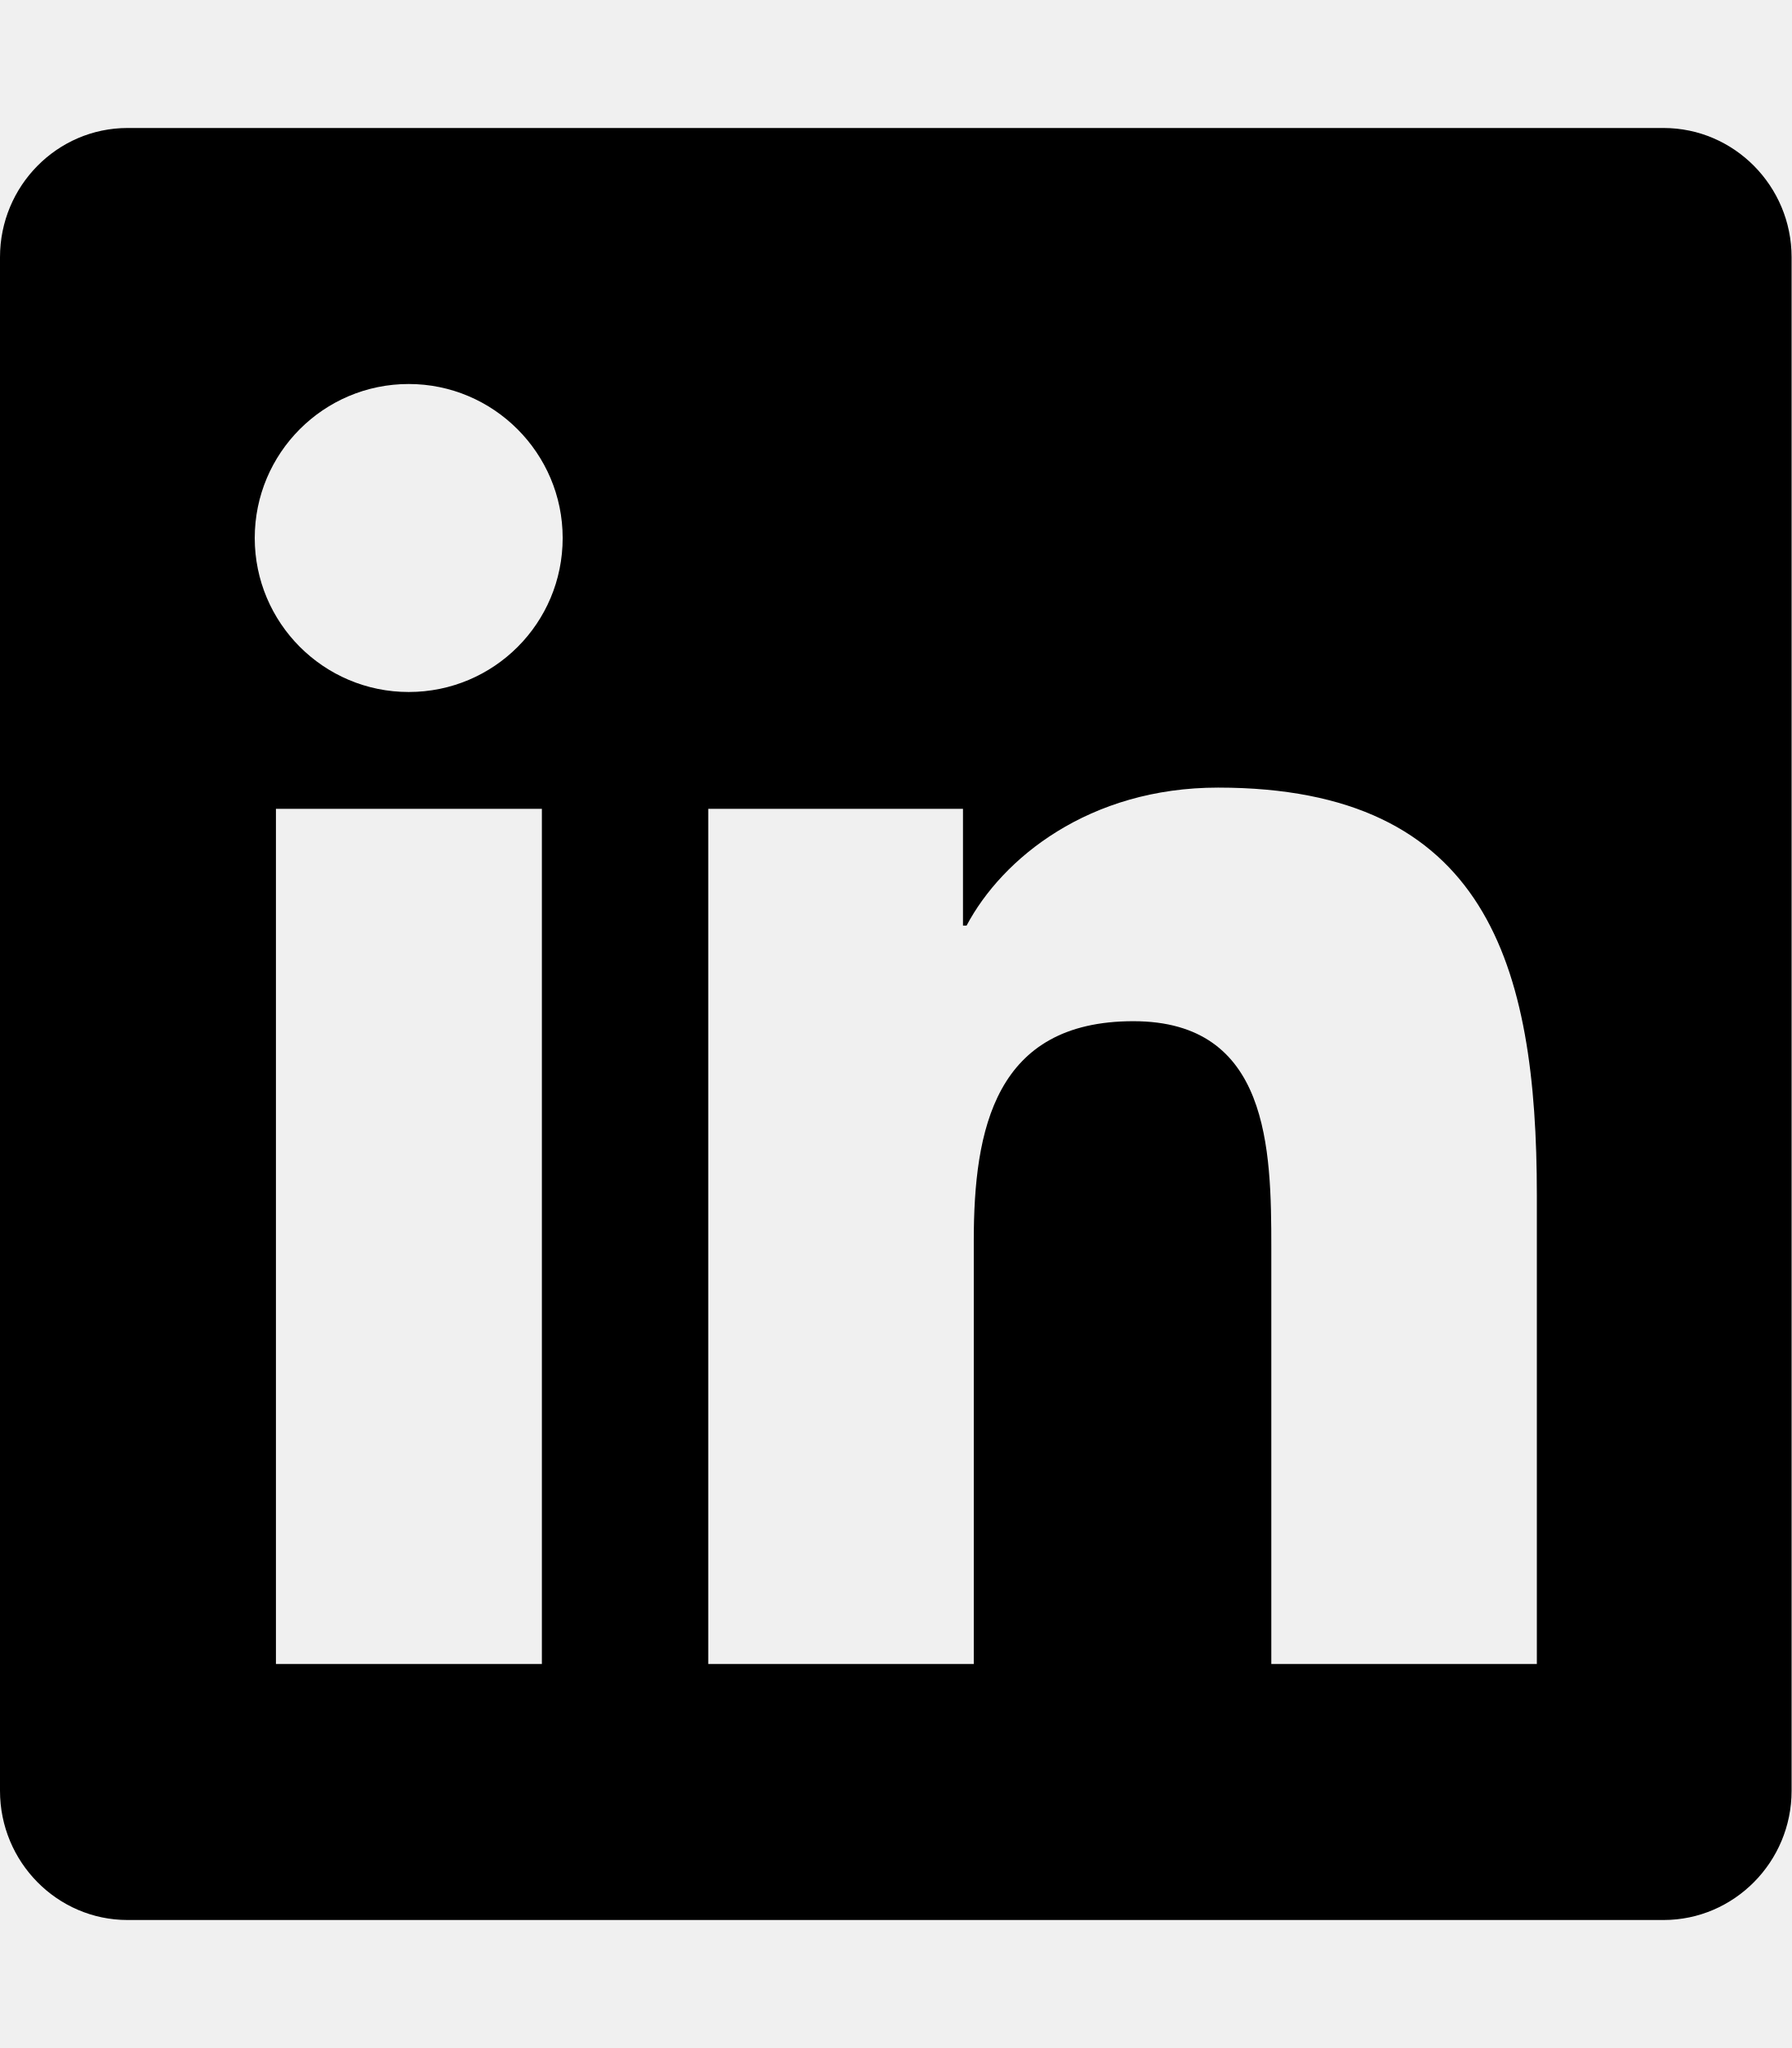
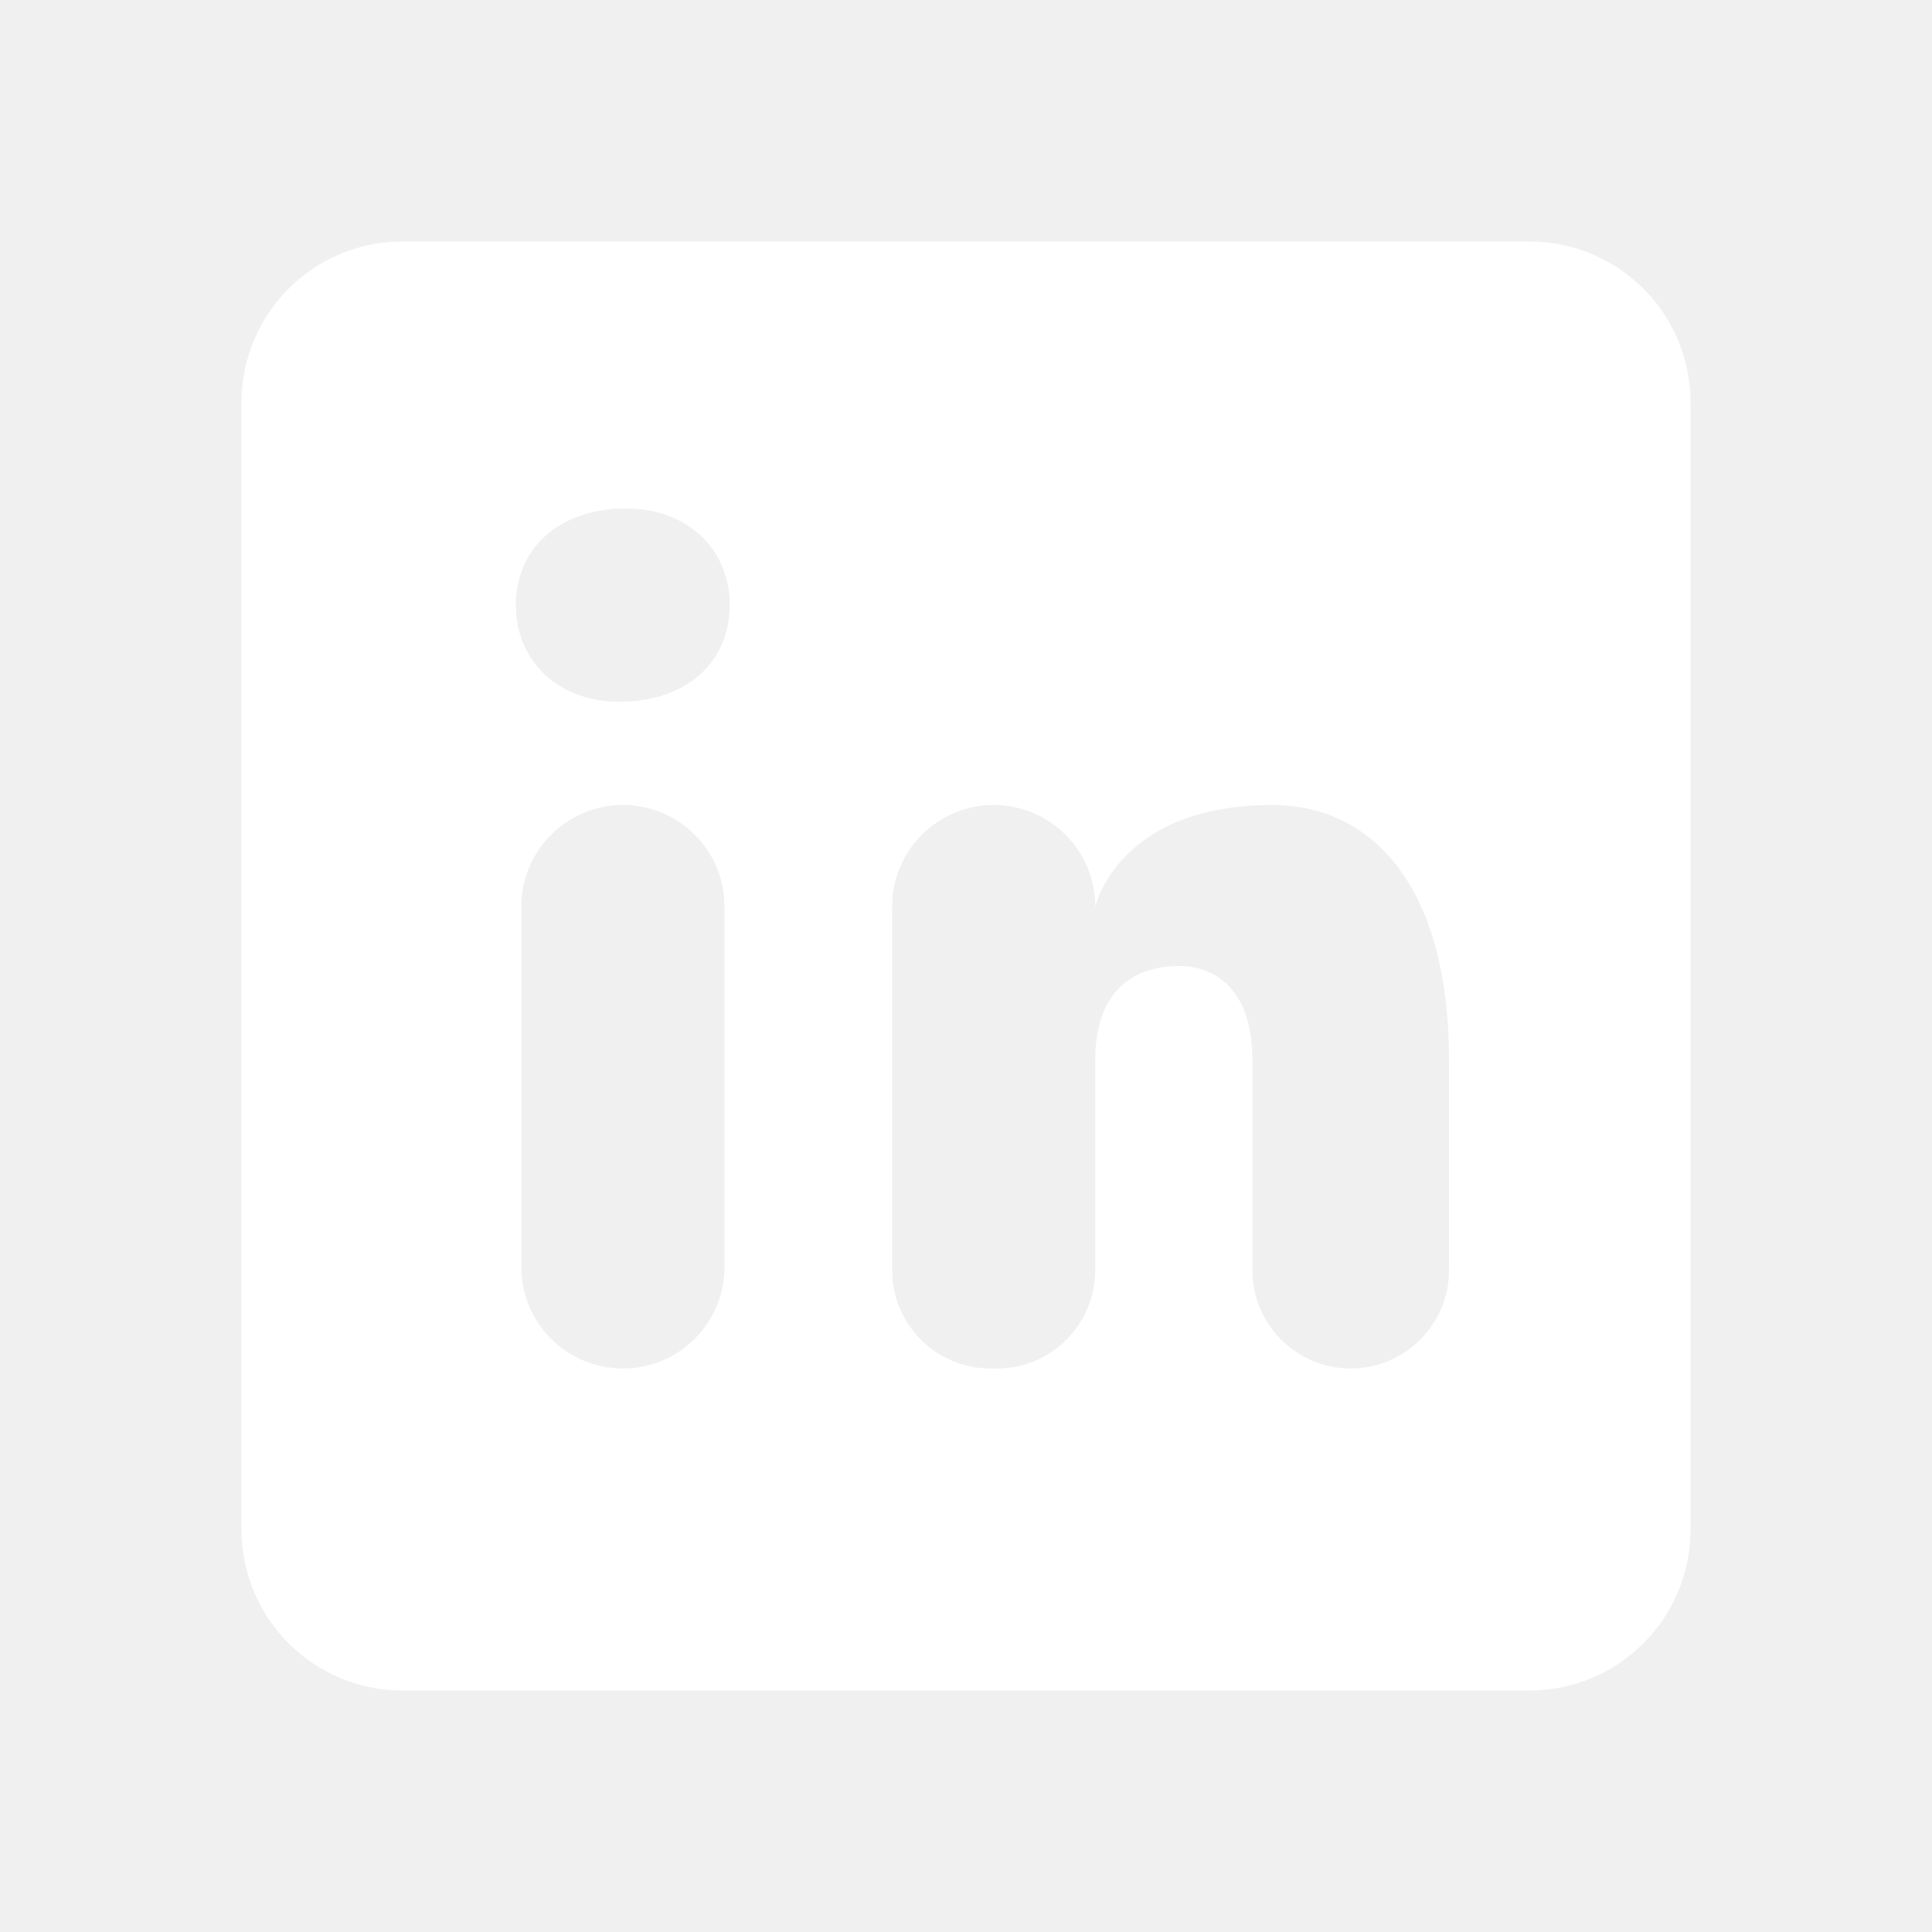
- <svg xmlns="http://www.w3.org/2000/svg" viewBox="0 0 448 512">
-   <path d="M416 32H31.9C14.3 32 0 46.5 0 64.3v383.4C0 465.5 14.3 480 31.9 480H416c17.6 0 32-14.5 32-32.3V64.3c0-17.8-14.4-32.3-32-32.3zM135.4 416H69V202.2h66.5V416zm-33.2-243c-21.3 0-38.5-17.3-38.5-38.5S80.9 96 102.2 96c21.2 0 38.5 17.3 38.5 38.5 0 21.3-17.2 38.5-38.5 38.5zm282.1 243h-66.4V312c0-24.8-.5-56.7-34.5-56.7-34.6 0-39.9 27-39.9 54.9V416h-66.4V202.2h63.7v29.2h.9c8.9-16.8 30.6-34.5 62.9-34.5 67.2 0 79.7 44.3 79.7 101.9V416z" />
+ <svg xmlns="http://www.w3.org/2000/svg" viewBox="0,0,256,256" width="24px" height="24px">
+   <g fill="#ffffff" fill-rule="nonzero" stroke="none" stroke-width="1" stroke-linecap="butt" stroke-linejoin="miter" stroke-miterlimit="10" stroke-dasharray="" stroke-dashoffset="0" font-family="none" font-weight="none" font-size="none" text-anchor="none" style="mix-blend-mode: normal">
+     <g transform="scale(10.66667,10.66667)">
+       <path d="M19,3h-14c-1.105,0 -2,0.895 -2,2v14c0,1.105 0.895,2 2,2h14c1.105,0 2,-0.895 2,-2v-14c0,-1.105 -0.895,-2 -2,-2zM7.738,17v0c-0.697,0 -1.262,-0.565 -1.262,-1.262v-4.477c0.001,-0.696 0.566,-1.261 1.262,-1.261v0c0.697,0 1.262,0.565 1.262,1.262v4.477c0,0.696 -0.565,1.261 -1.262,1.261zM7.694,8.717c-0.771,0 -1.286,-0.514 -1.286,-1.2c0,-0.686 0.514,-1.2 1.371,-1.2c0.771,0 1.286,0.514 1.286,1.2c0,0.686 -0.514,1.2 -1.371,1.2zM16.779,17v0c-0.674,0 -1.221,-0.547 -1.221,-1.221v-2.605c0,-1.058 -0.651,-1.174 -0.895,-1.174c-0.244,0 -1.058,0.035 -1.058,1.174v2.605c0,0.674 -0.547,1.221 -1.221,1.221h-0.081c-0.674,0 -1.221,-0.547 -1.221,-1.221v-4.517c0,-0.697 0.565,-1.262 1.262,-1.262v0c0.697,0 1.262,0.565 1.262,1.262c0,0 0.282,-1.262 2.198,-1.262c1.219,0 2.196,0.977 2.196,3.174v2.605c0,0.674 -0.547,1.221 -1.221,1.221z" />
+     </g>
+   </g>
</svg>
